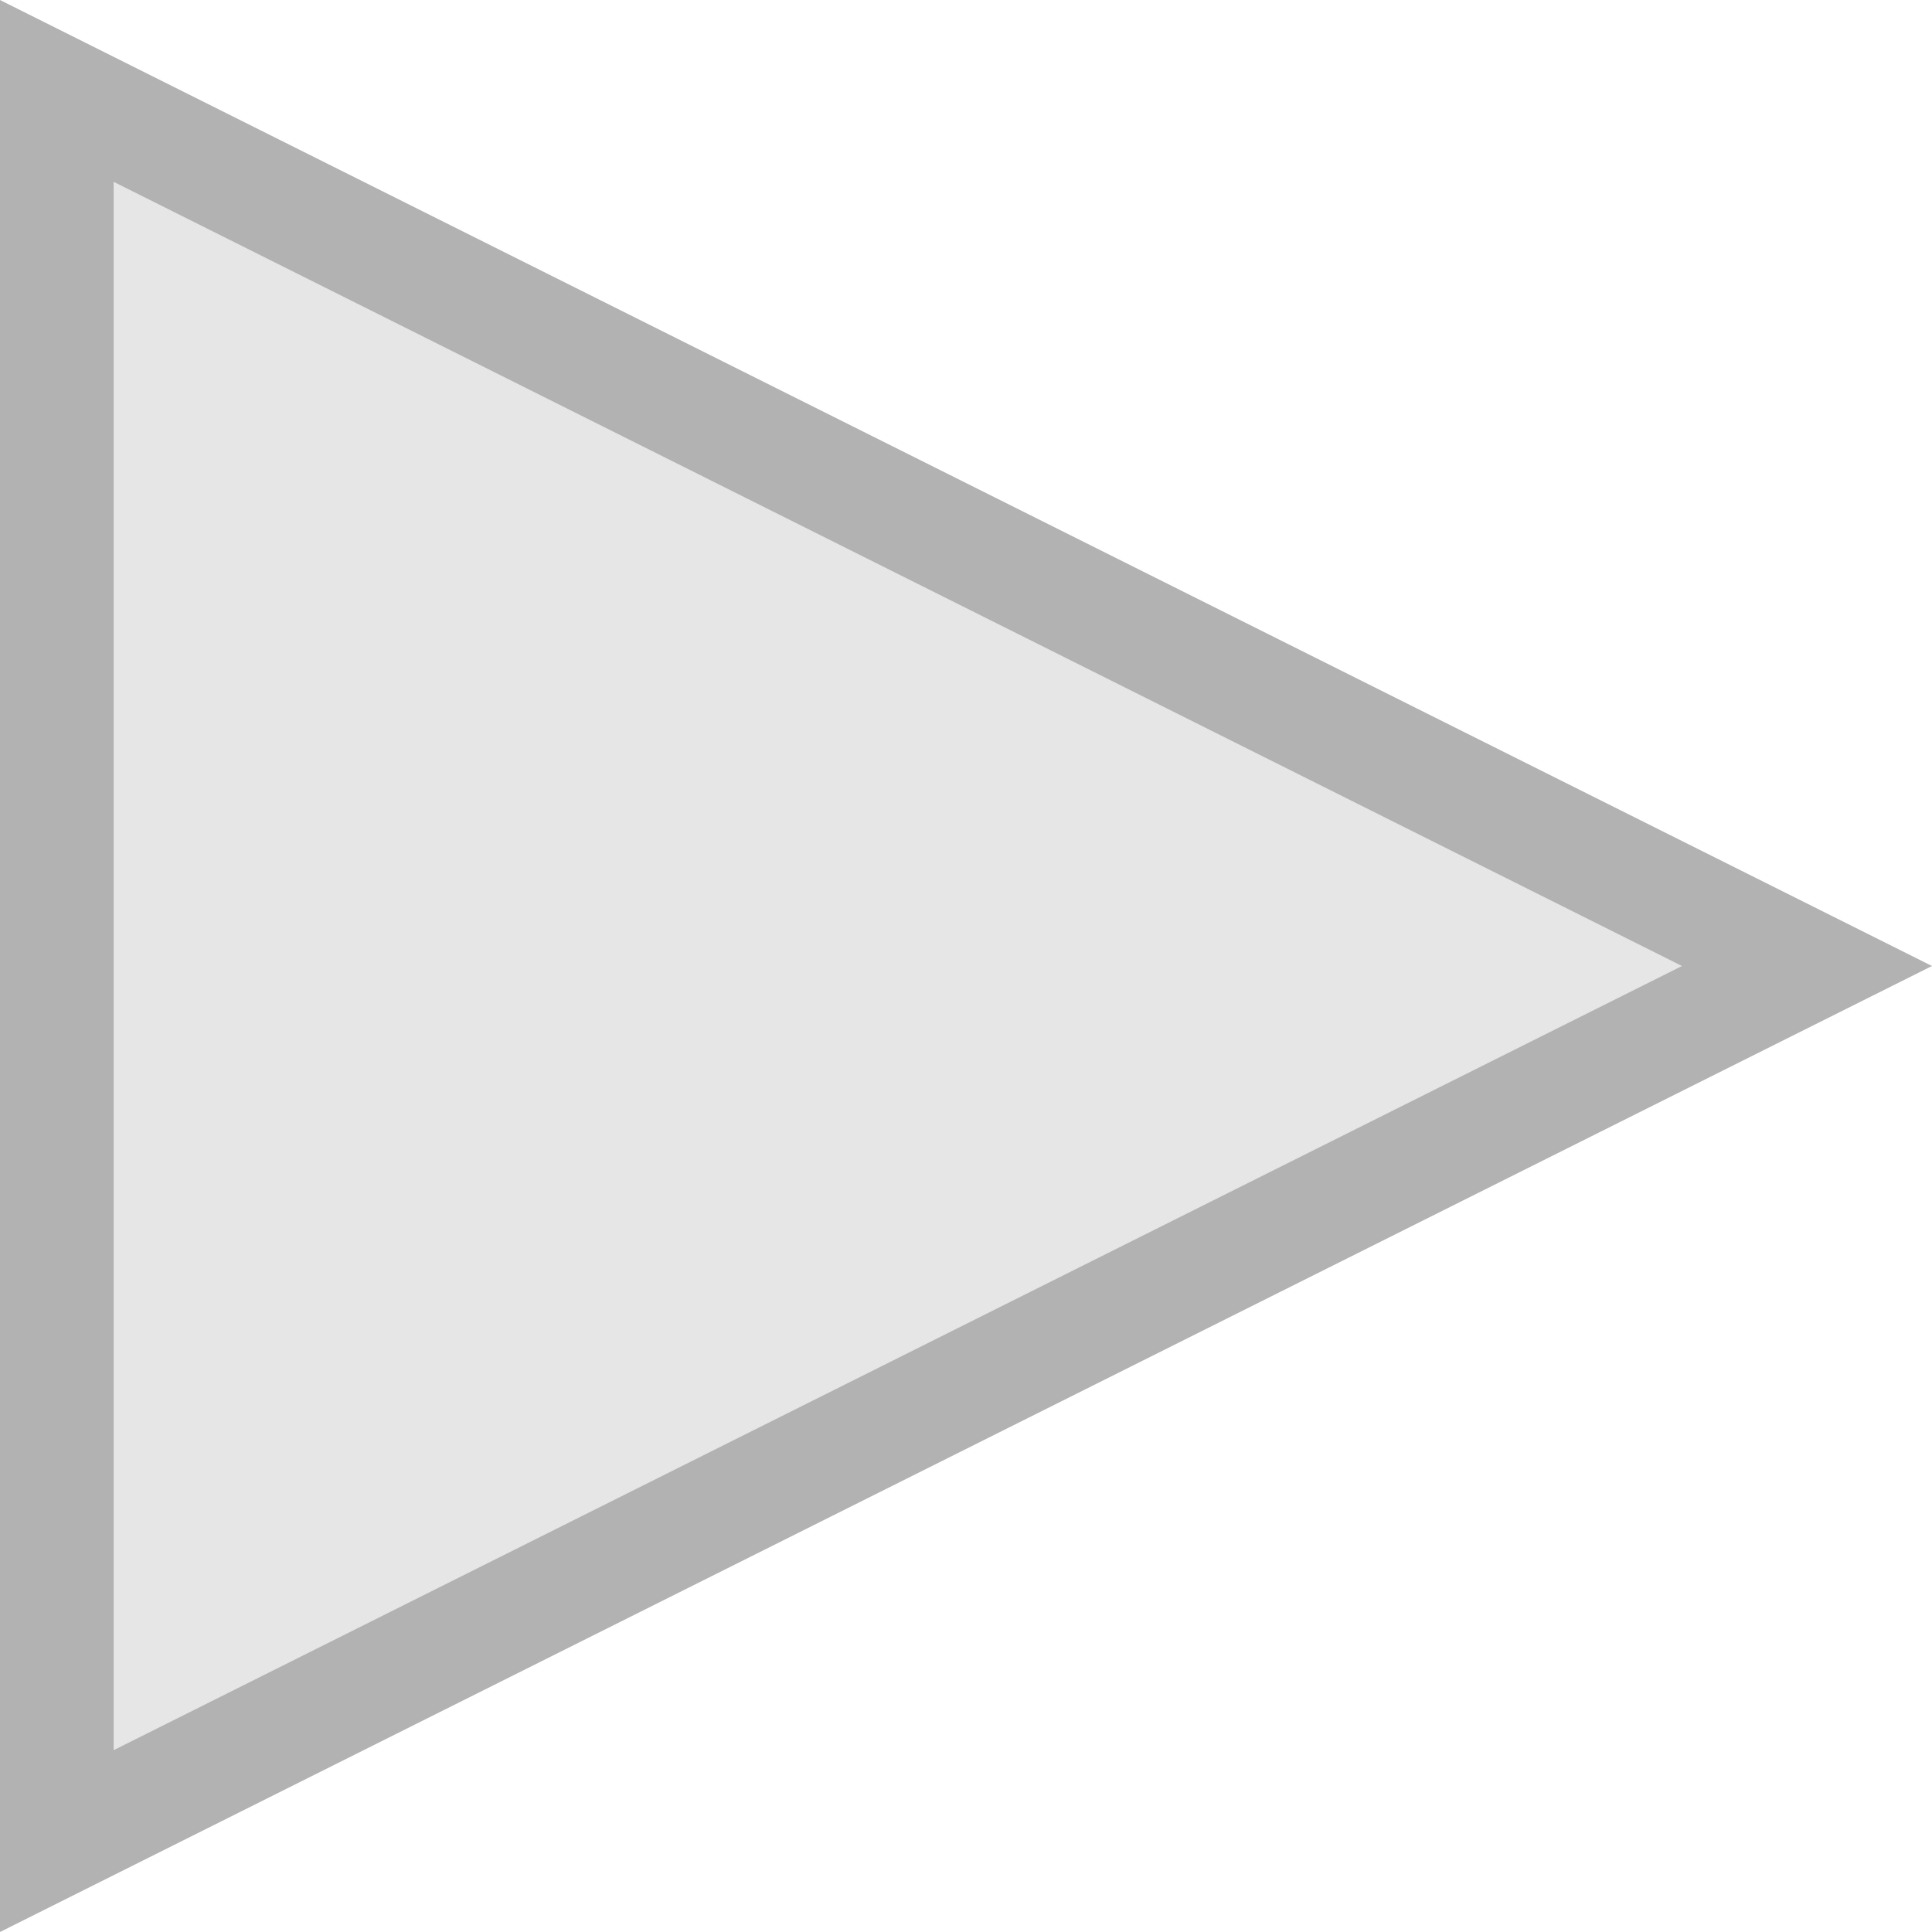
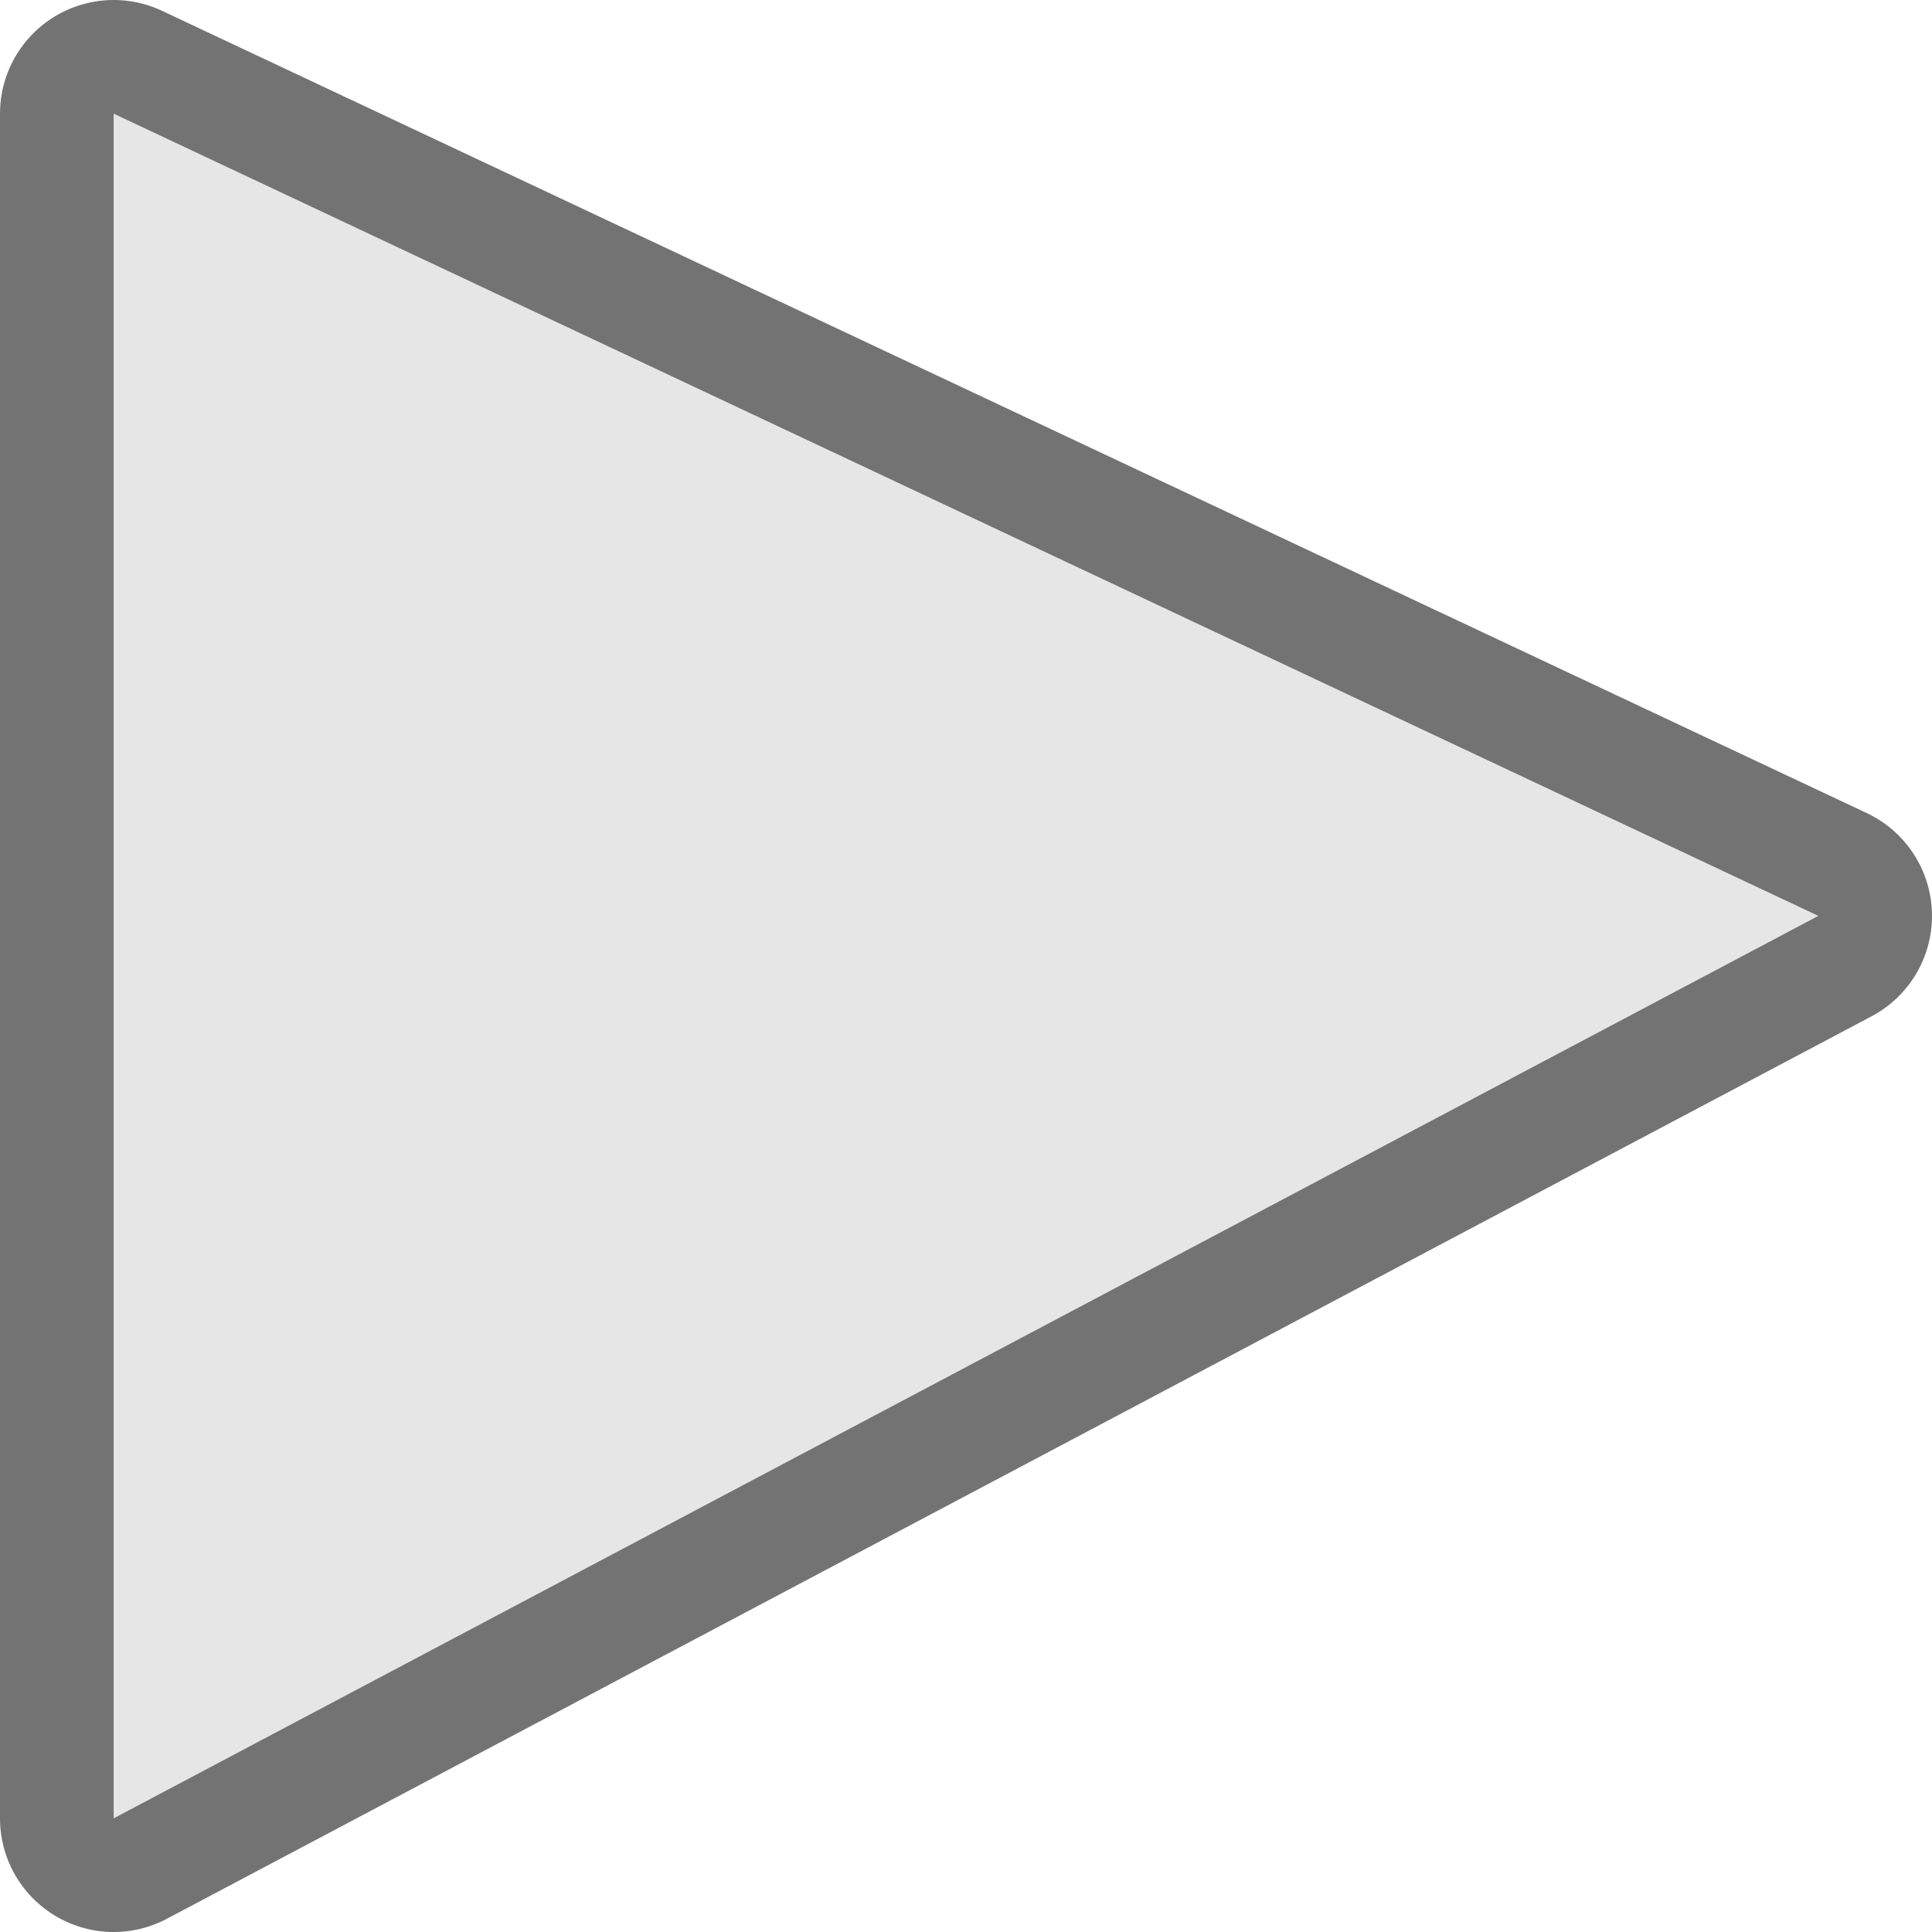
- <svg xmlns="http://www.w3.org/2000/svg" width="100%" height="100%" viewBox="0 0 17 17" version="1.1" xml:space="preserve" style="fill-rule:evenodd;clip-rule:evenodd;stroke-linejoin:round;stroke-miterlimit:1.414;">
-   <g>
-     <path id="path9" d="M17,8.5l-17,8.5l0,-17l17,8.5Z" style="fill-opacity:0.302;fill-rule:nonzero;" />
-     <path d="M1,15.4l13.8,-6.9l-13.8,-6.9l0,13.8Z" style="fill:#e6e6e6;" />
-   </g>
+ <svg xmlns="http://www.w3.org/2000/svg" width="100%" height="100%" viewBox="0 0 17 17" version="1.1" id="svg4493">
+   <defs id="defs4487" />
+   <g id="layer1" transform="translate(0,-1105.52)" />
+   <path style="fill:none;fill-opacity:1;stroke:#000000;stroke-width:2;stroke-linecap:butt;stroke-linejoin:round;stroke-opacity:0.549;stroke-miterlimit:4;stroke-dasharray:none" d="M 1,1 V 16 L 16,8.059 Z" id="path4487" />
+   <path id="path4485" d="M 1,1 V 16 L 16,8.059 Z" style="fill:#e6e6e6;fill-opacity:1;stroke:none;stroke-width:1px;stroke-linecap:butt;stroke-linejoin:miter;stroke-opacity:1" />
</svg>
